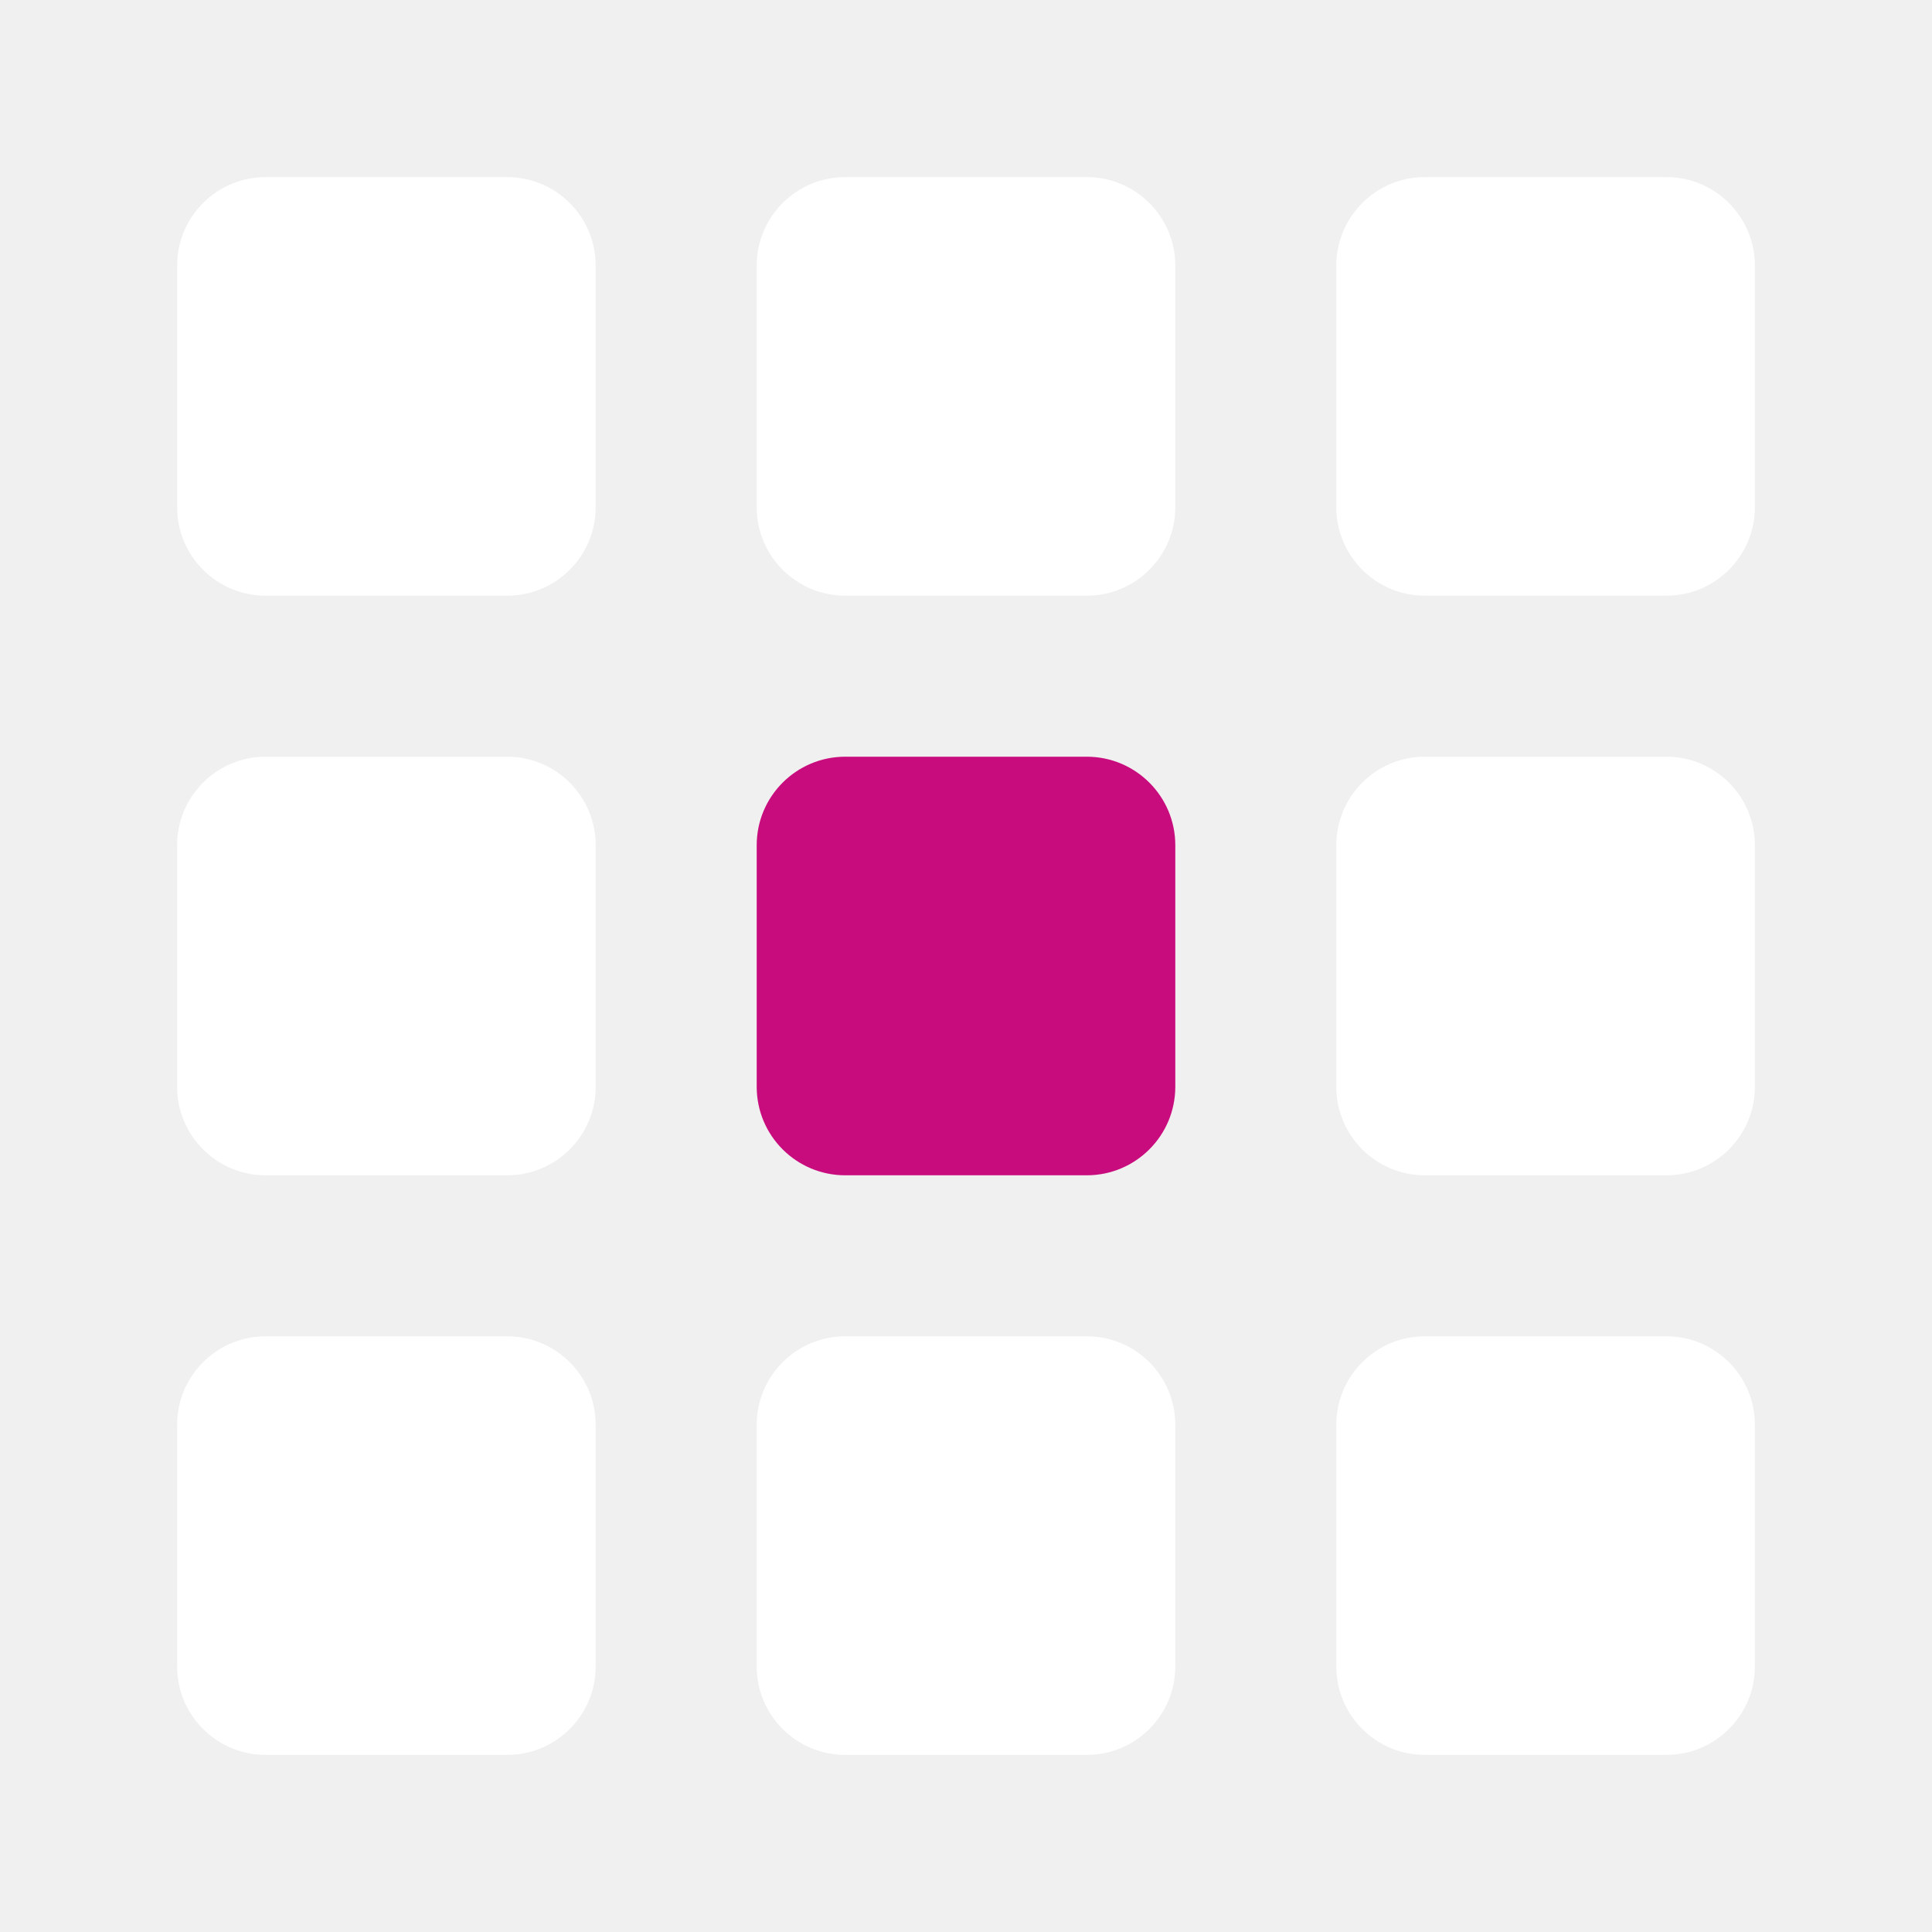
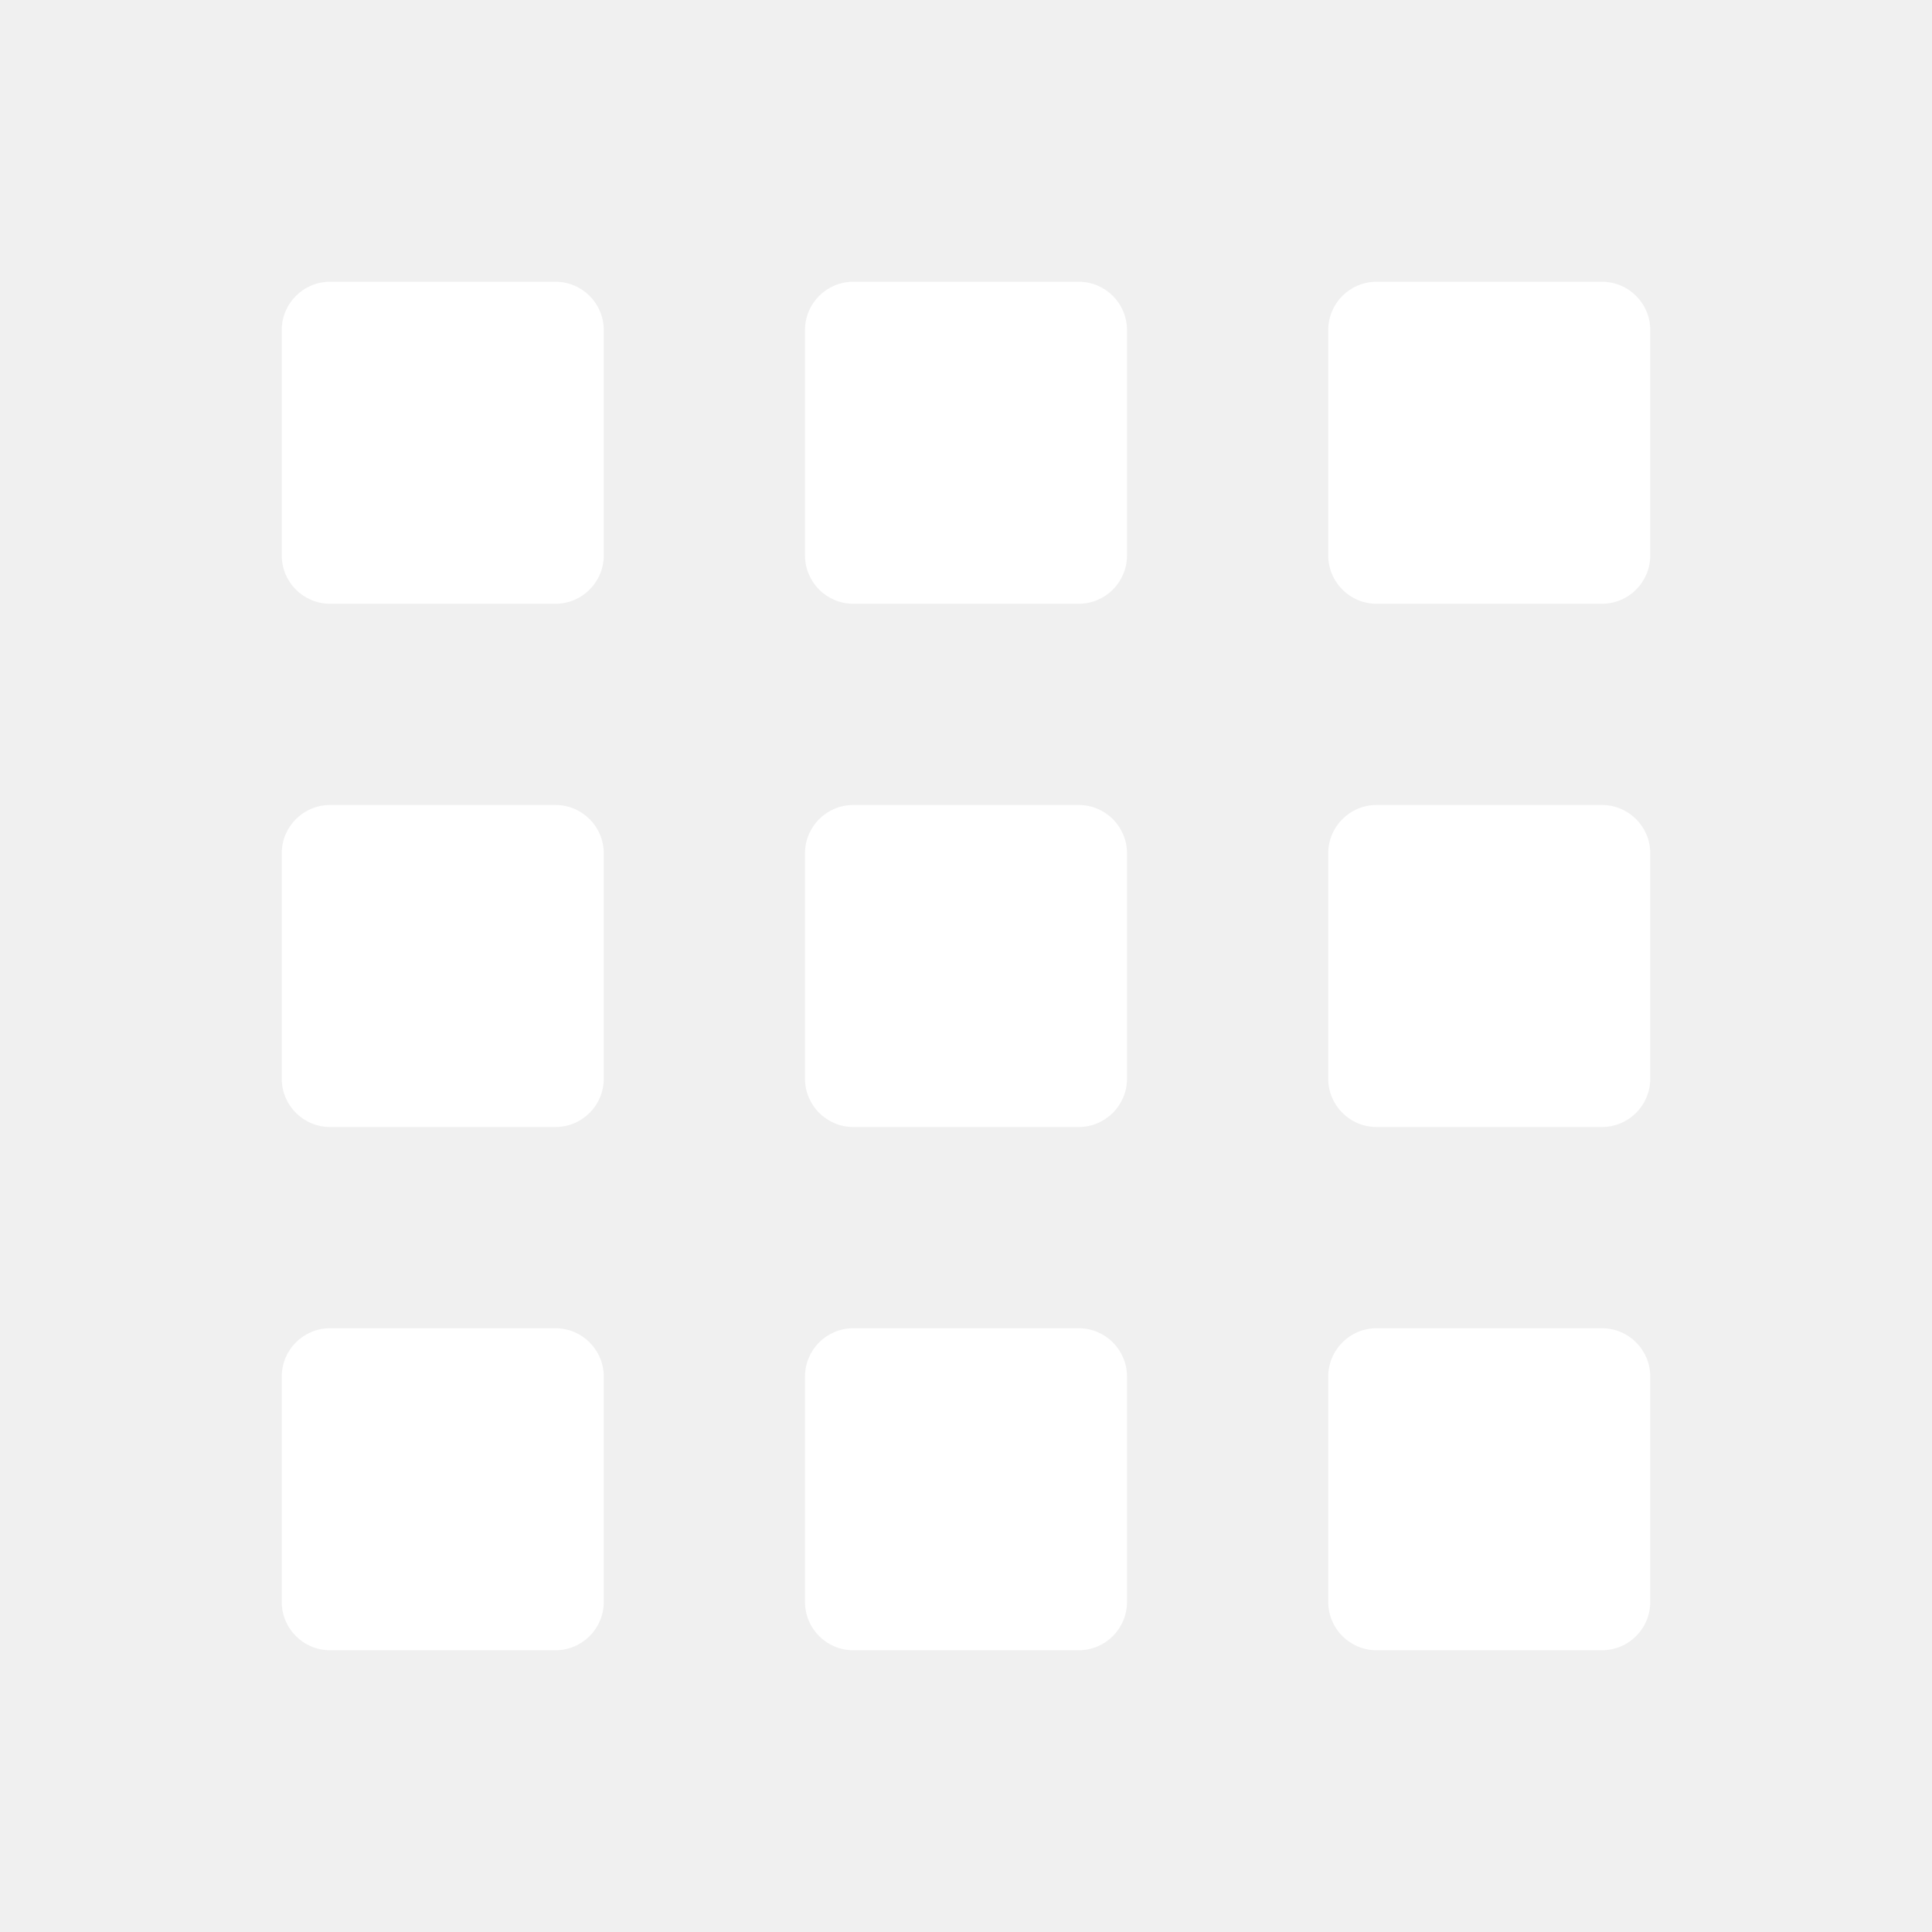
<svg xmlns="http://www.w3.org/2000/svg" width="128" height="128" viewBox="0 0 24 24">
  <g fill="#ffffff">
-     <rect x="2.2" y="2.2" width="5.2" height="5.2" rx="1.1" />
-     <rect x="9.4" y="2.2" width="5.2" height="5.2" rx="1.1" />
-     <rect x="16.6" y="2.2" width="5.2" height="5.2" rx="1.1" />
-     <rect x="2.2" y="9.4" width="5.2" height="5.2" rx="1.1" />
-     <rect x="16.6" y="9.4" width="5.2" height="5.2" rx="1.1" />
-     <rect x="2.2" y="16.6" width="5.2" height="5.2" rx="1.1" />
-     <rect x="9.4" y="16.6" width="5.2" height="5.2" rx="1.1" />
-     <rect x="16.6" y="16.6" width="5.2" height="5.2" rx="1.1" />
+     <rect x="3.5" y="3.5" width="4" height="4" rx="0.6" />
+     <rect x="10" y="3.5" width="4" height="4" rx="0.6" />
+     <rect x="16.5" y="3.5" width="4" height="4" rx="0.6" />
+     <rect x="3.5" y="10" width="4" height="4" rx="0.6" />
+     <rect x="10" y="10" width="4" height="4" rx="0.6" />
+     <rect x="16.5" y="10" width="4" height="4" rx="0.6" />
+     <rect x="3.5" y="16.5" width="4" height="4" rx="0.6" />
+     <rect x="10" y="16.5" width="4" height="4" rx="0.6" />
+     <rect x="16.5" y="16.5" width="4" height="4" rx="0.6" />
  </g>
-   <rect x="9.4" y="9.4" width="5.2" height="5.2" rx="1.1" fill="#c90c7d" />
</svg>
